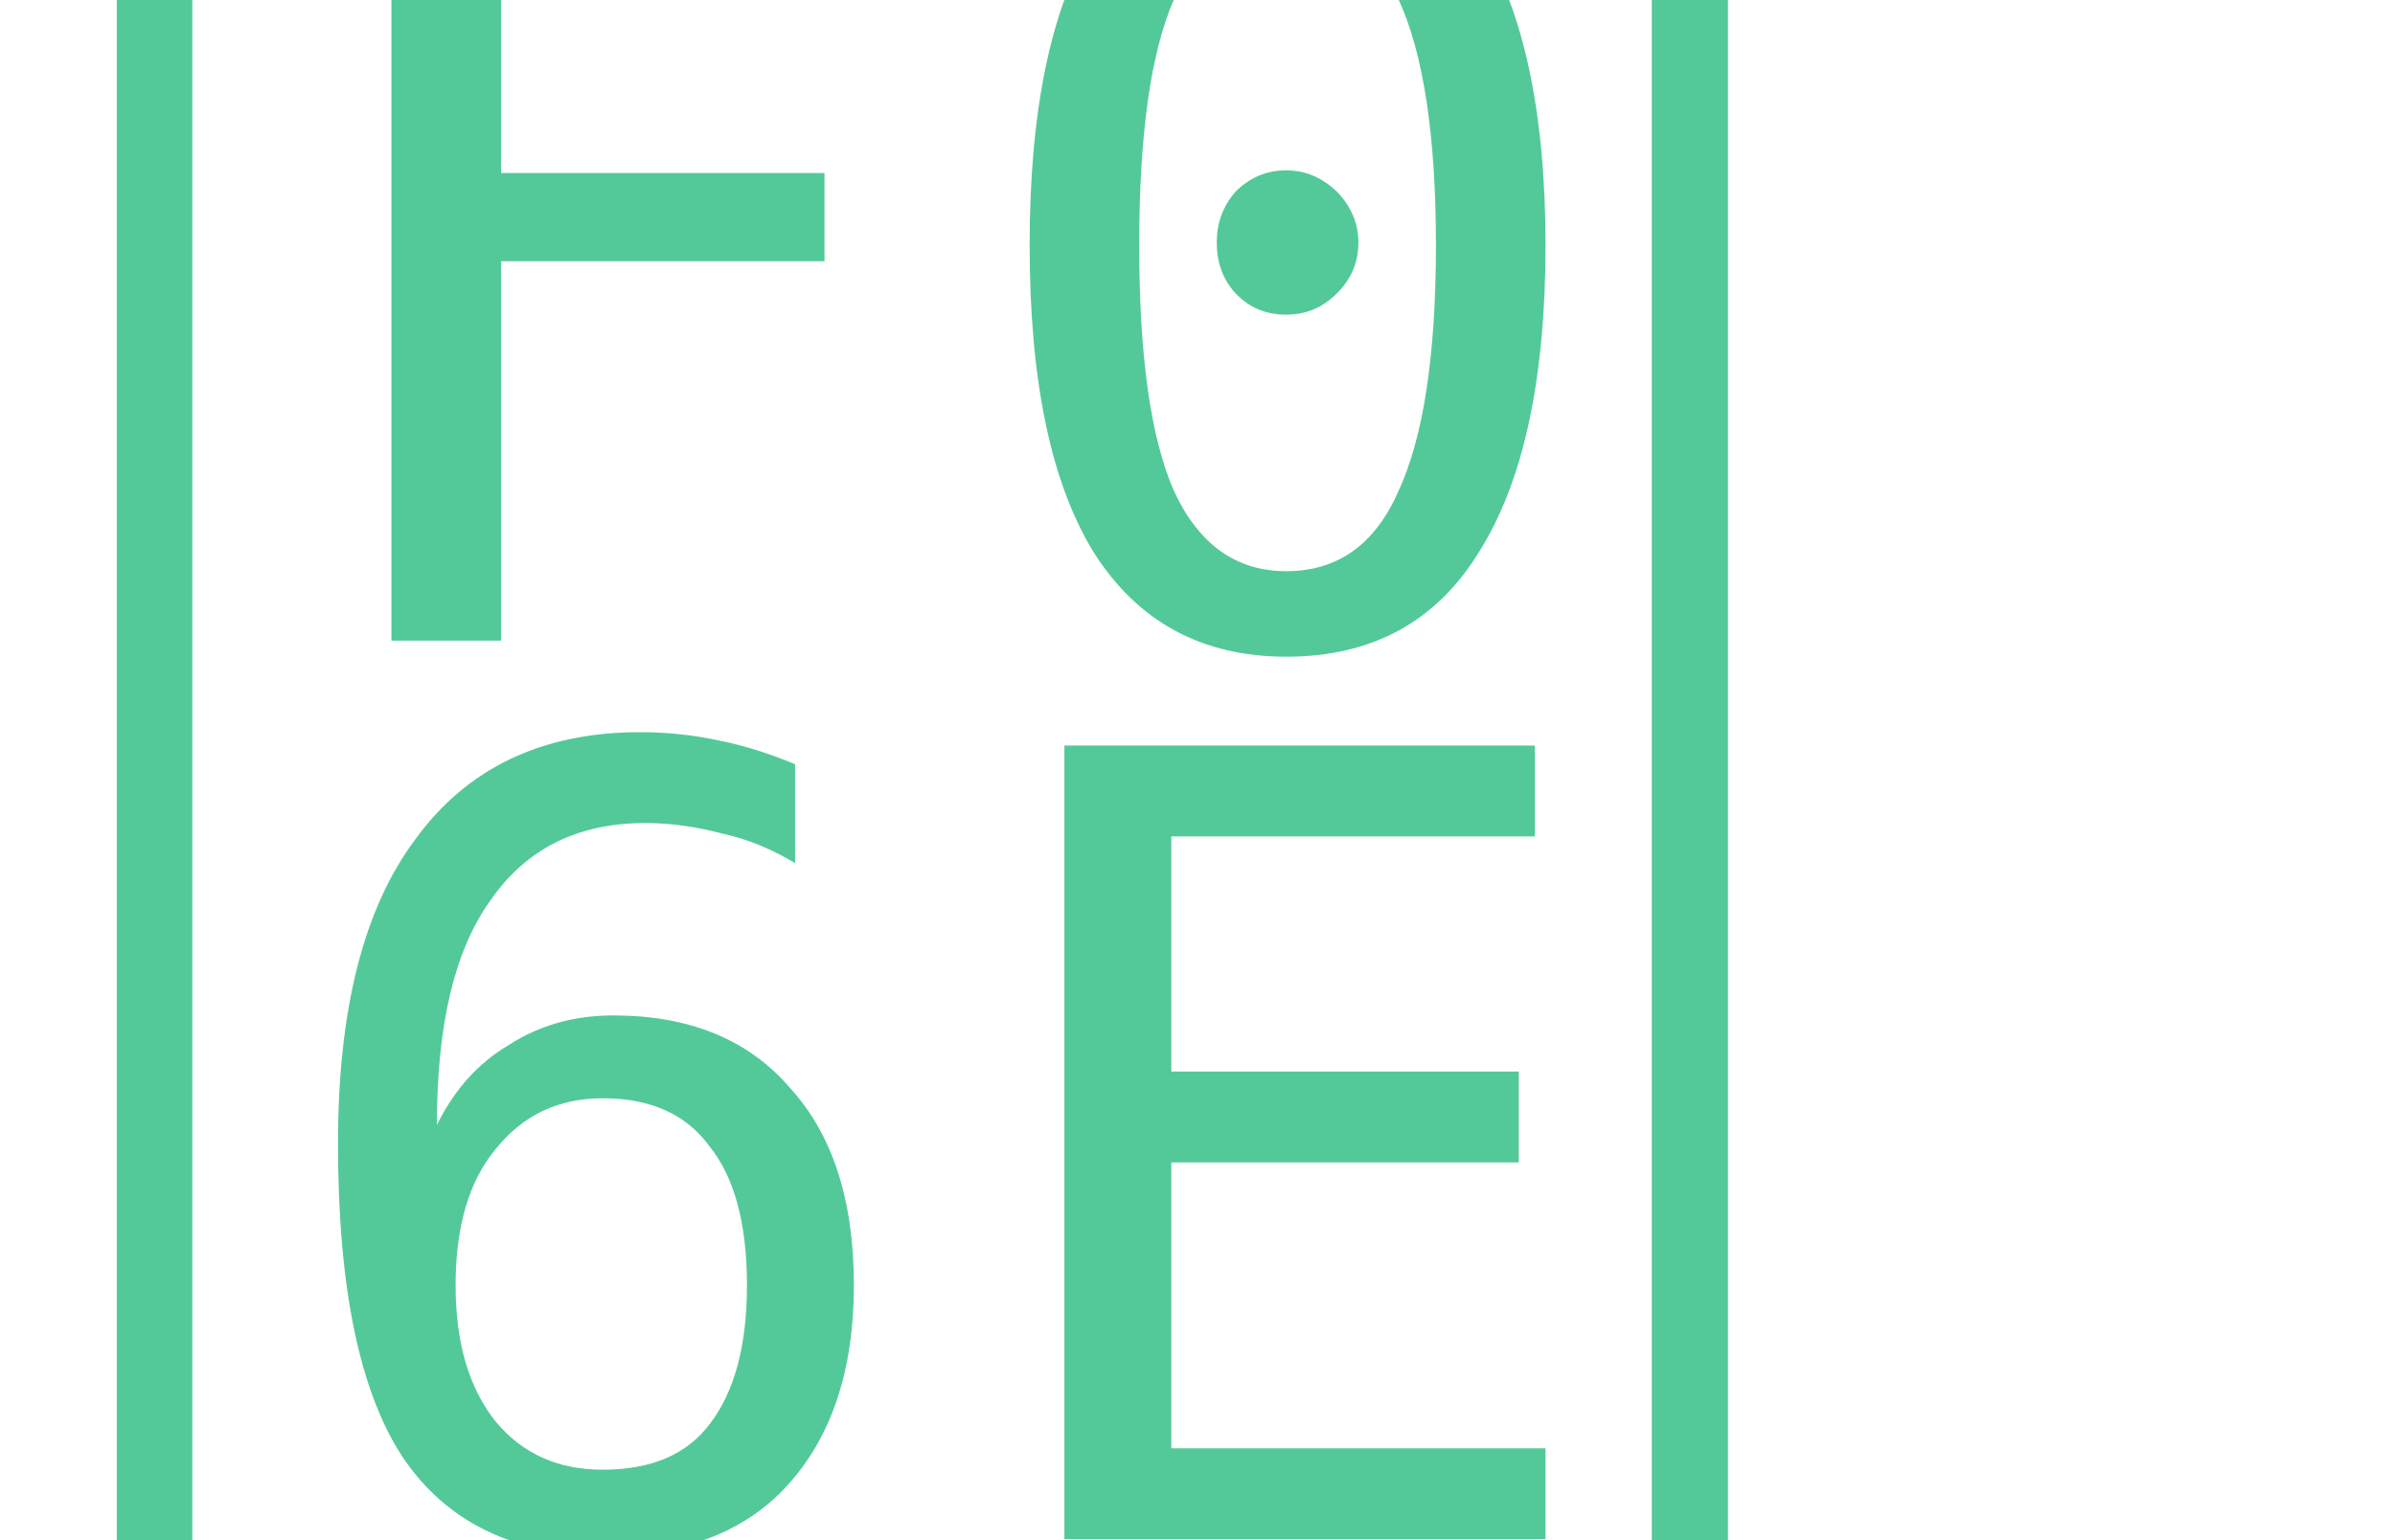
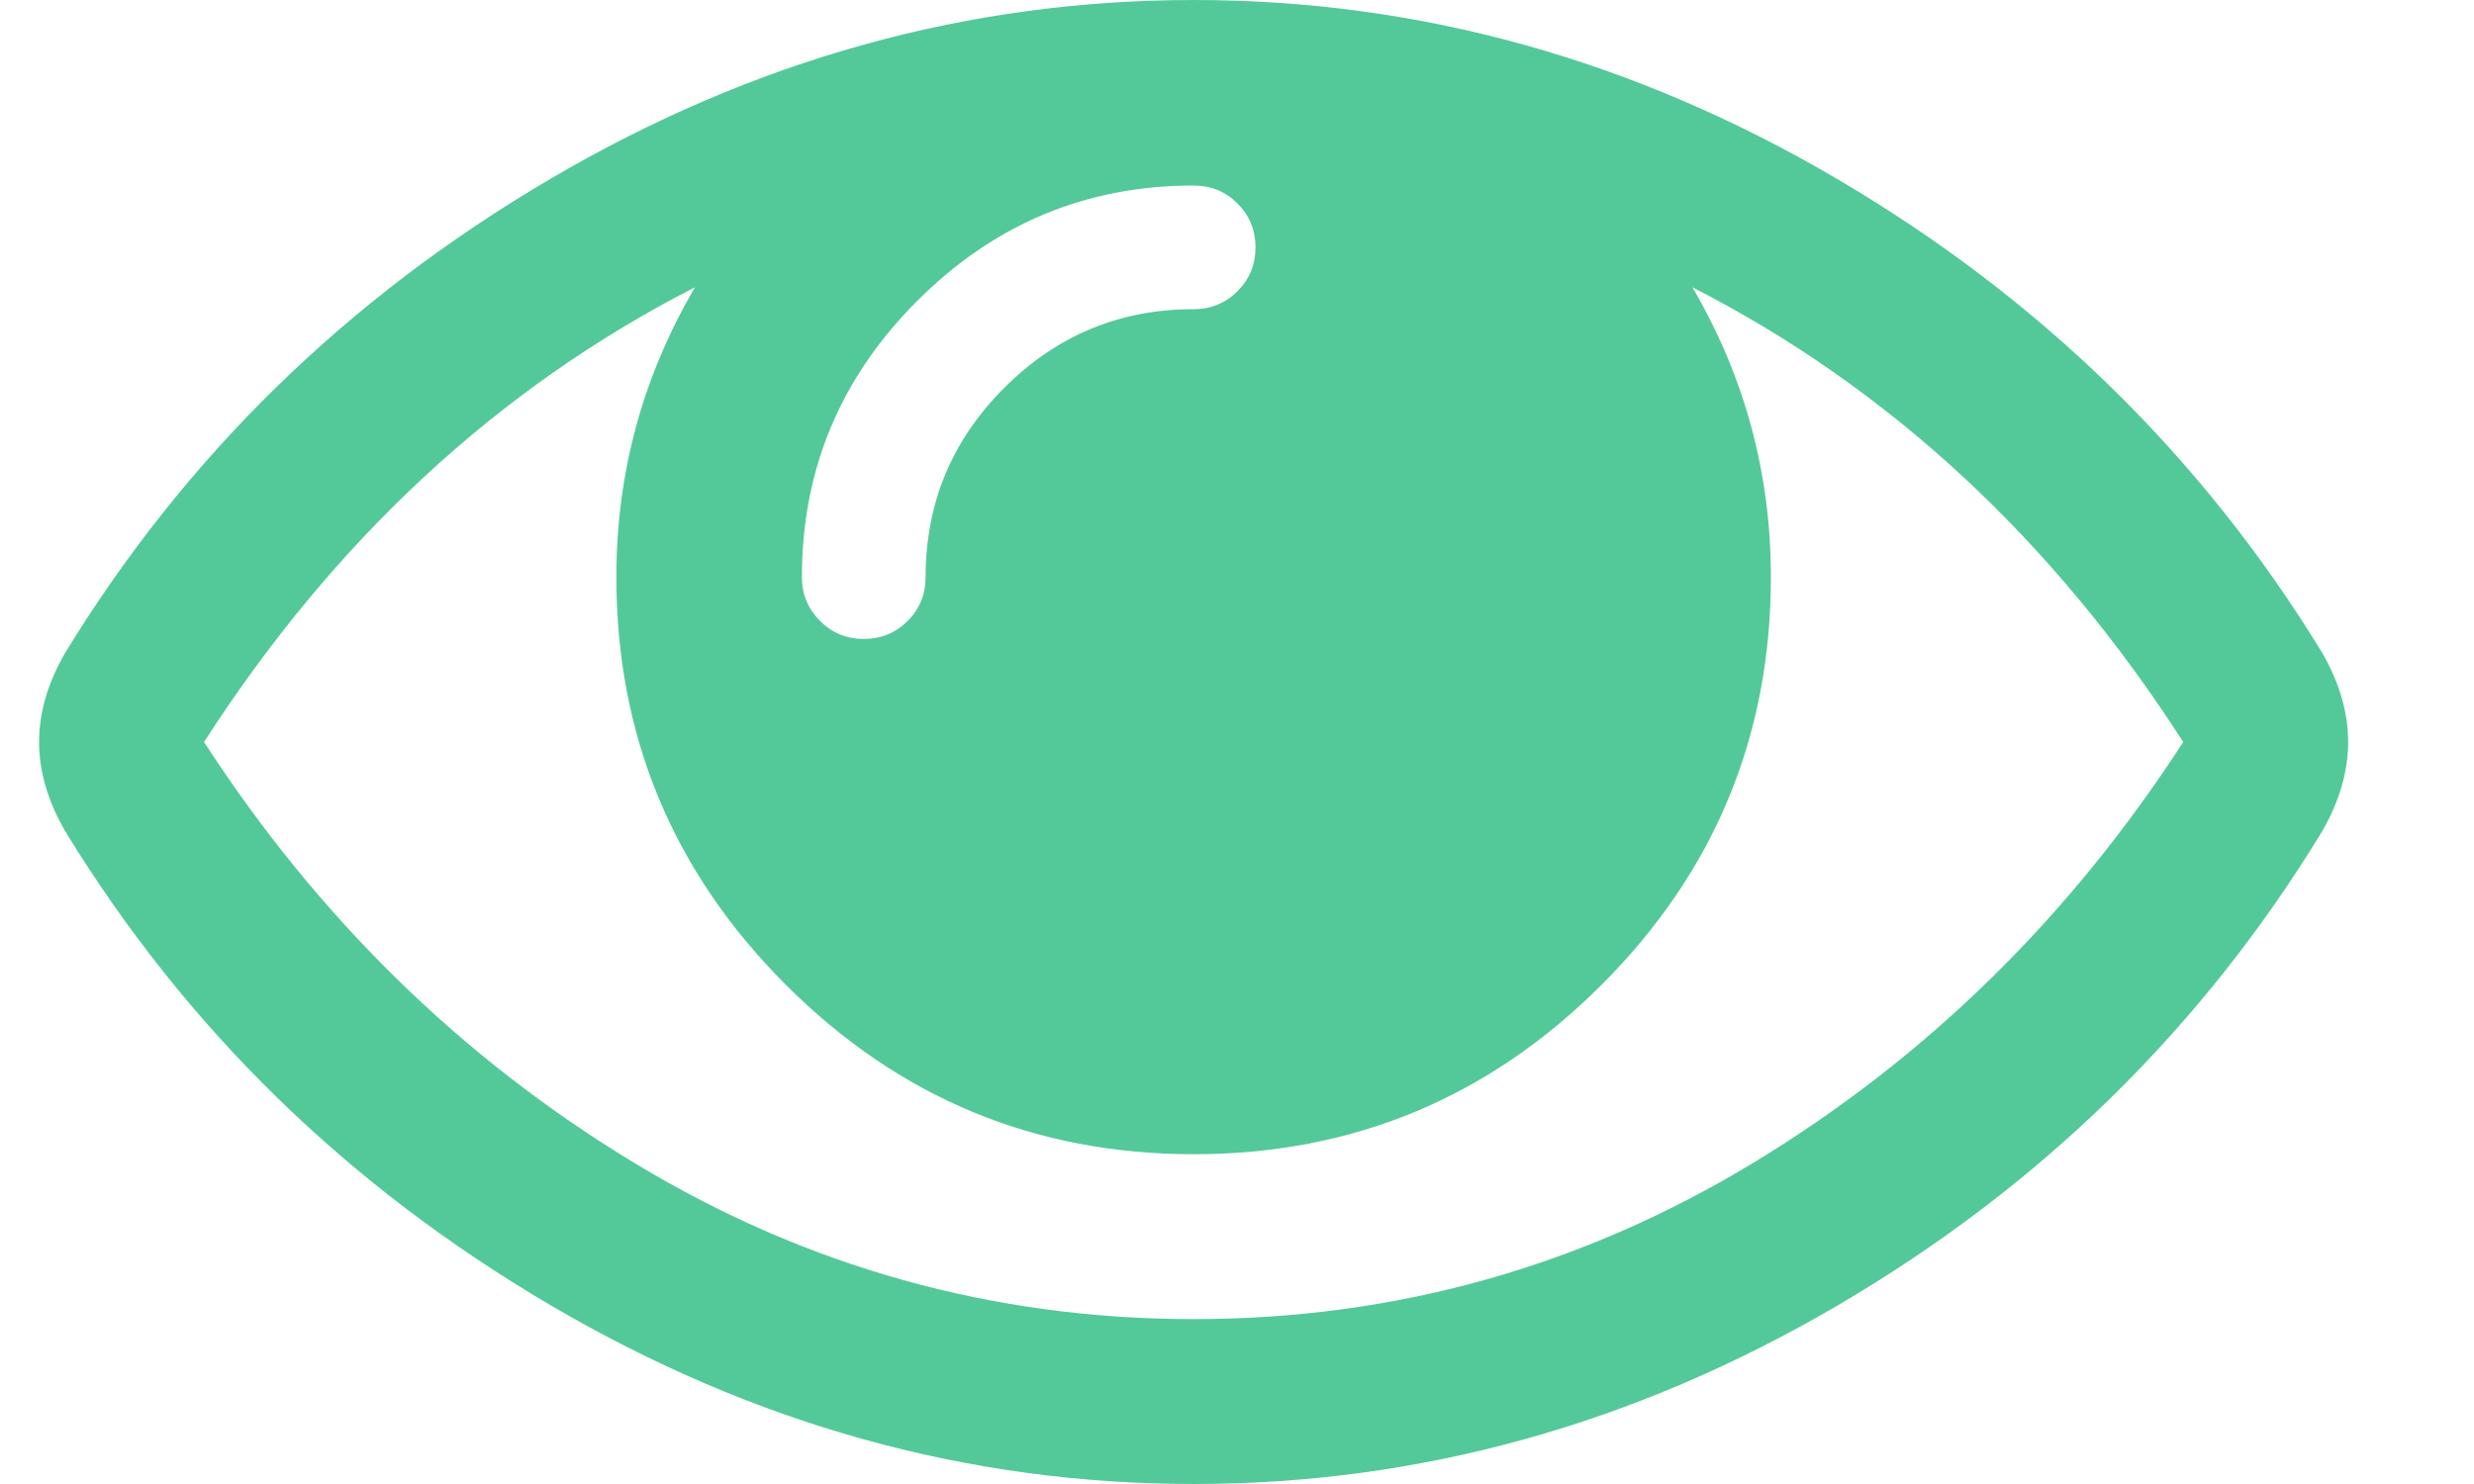
- <svg xmlns="http://www.w3.org/2000/svg" width="14px" height="9px" viewBox="0 0 14 9" version="1.1">
-   <g id="Mobile" stroke="none" stroke-width="1" fill="none" fill-rule="evenodd" font-family="FontAwesome" font-size="14" font-weight="normal">
-     <g id="Mobile-Products" transform="translate(-1320, -1634)" fill="#53C999">
+ <svg xmlns="http://www.w3.org/2000/svg" width="15px" height="9px" viewBox="0 0 15 9" version="1.1">
+   <g id="Mobile" stroke="none" stroke-width="1" fill="none" fill-rule="evenodd">
+     <g id="Mobile-Products" transform="translate(-1320, -1634)" fill="#53C999" fill-rule="nonzero">
      <g id="Group-11-Copy" transform="translate(1267.683, 1256)">
        <g id="Group-10" transform="translate(30.34375, 186.5)">
          <g id="Group-9" transform="translate(12.60529, 177.5)">
-             <text id="">
-               <tspan x="9.605" y="23"></tspan>
-             </text>
+             <path d="M16.605,23 C17.975,23 19.276,22.639 20.508,21.918 C21.739,21.197 22.72,20.237 23.449,19.039 C23.553,18.857 23.605,18.677 23.605,18.5 C23.605,18.323 23.553,18.143 23.449,17.961 C22.72,16.768 21.739,15.81 20.508,15.086 C19.276,14.362 17.975,14 16.605,14 C15.236,14 13.935,14.362 12.703,15.086 C11.471,15.81 10.491,16.768 9.762,17.961 C9.657,18.143 9.605,18.323 9.605,18.5 C9.605,18.677 9.657,18.857 9.762,19.039 C10.491,20.232 11.471,21.19 12.703,21.914 C13.935,22.638 15.236,23 16.605,23 Z M14.605,17.875 C14.501,17.875 14.413,17.839 14.34,17.766 C14.267,17.693 14.23,17.604 14.23,17.5 C14.23,16.849 14.463,16.29 14.93,15.824 C15.396,15.358 15.954,15.125 16.605,15.125 C16.709,15.125 16.798,15.161 16.871,15.234 C16.944,15.307 16.98,15.396 16.98,15.5 C16.98,15.604 16.944,15.693 16.871,15.766 C16.798,15.839 16.709,15.875 16.605,15.875 C16.157,15.875 15.775,16.034 15.457,16.352 C15.139,16.669 14.98,17.052 14.98,17.5 C14.98,17.604 14.944,17.693 14.871,17.766 C14.798,17.839 14.709,17.875 14.605,17.875 Z M16.605,22 C15.387,22 14.255,21.684 13.211,21.051 C12.166,20.418 11.298,19.568 10.605,18.5 C11.397,17.271 12.389,16.352 13.582,15.742 C13.264,16.284 13.105,16.87 13.105,17.5 C13.105,18.464 13.448,19.288 14.133,19.973 C14.818,20.658 15.642,21 16.605,21 C17.569,21 18.393,20.658 19.078,19.973 C19.763,19.288 20.105,18.464 20.105,17.5 C20.105,16.87 19.946,16.284 19.629,15.742 C20.821,16.352 21.814,17.271 22.605,18.5 C21.913,19.568 21.044,20.418 20,21.051 C18.956,21.684 17.824,22 16.605,22 Z" id="" />
          </g>
        </g>
      </g>
    </g>
  </g>
</svg>
